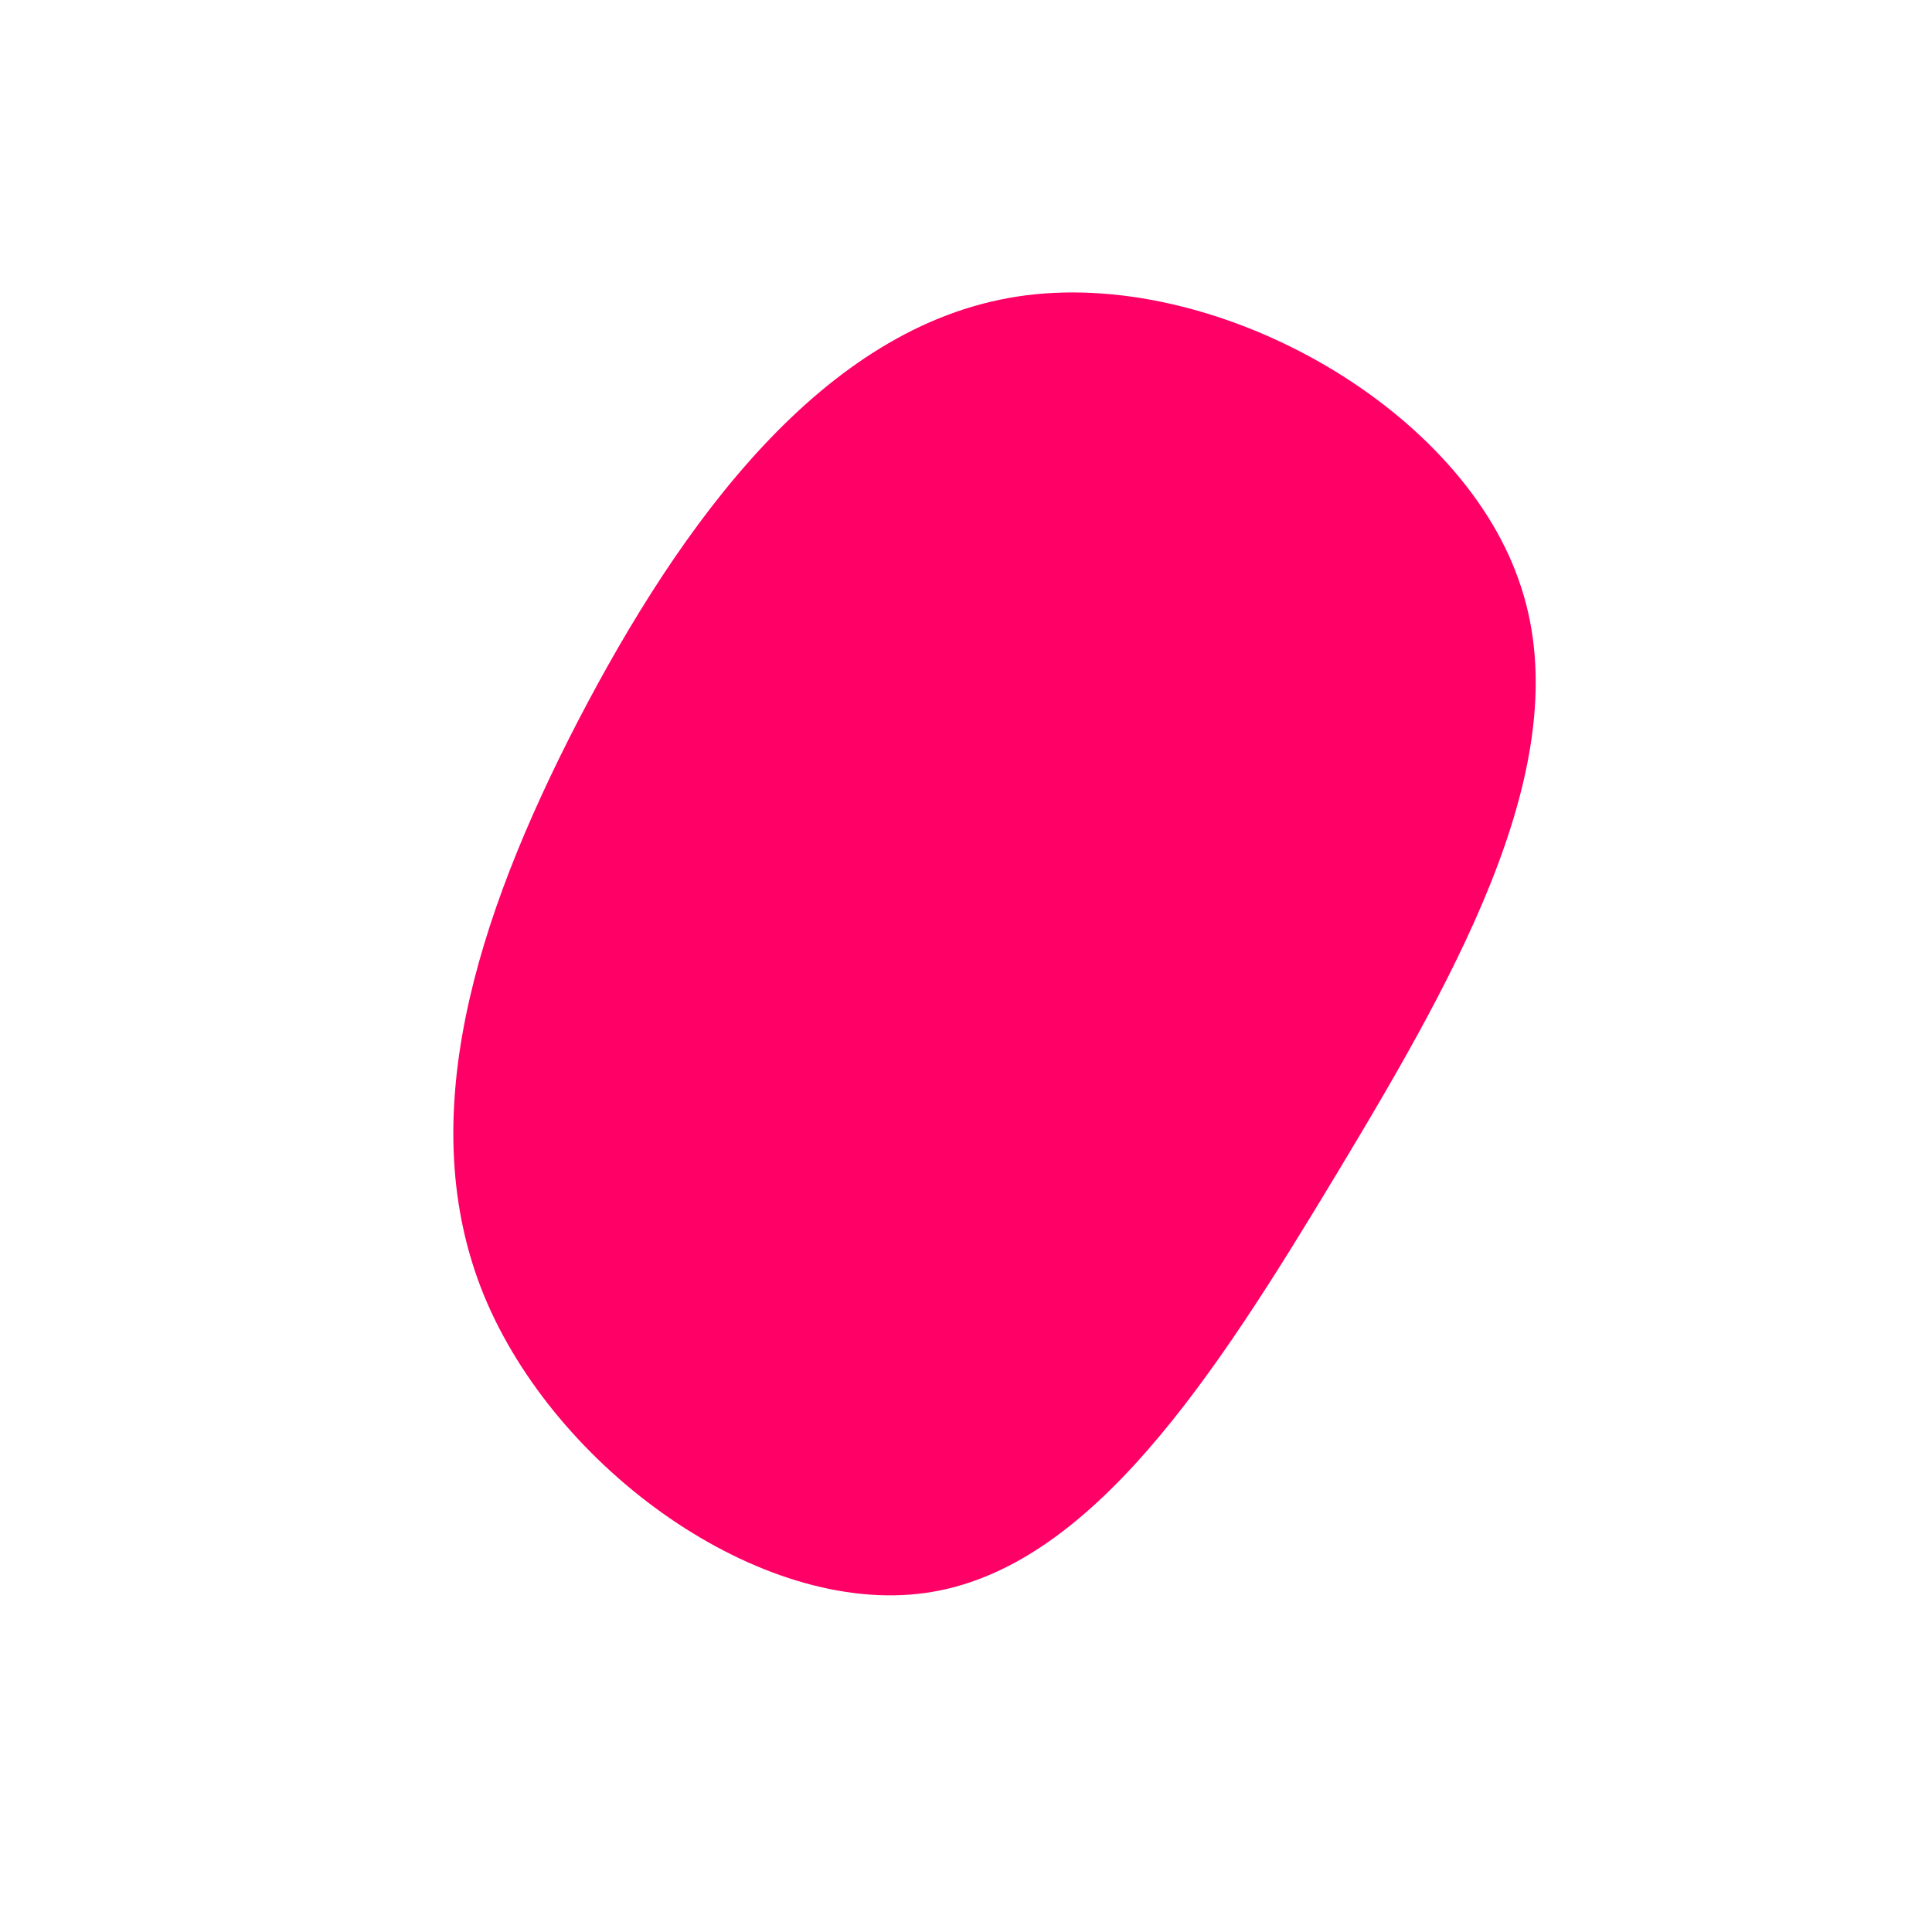
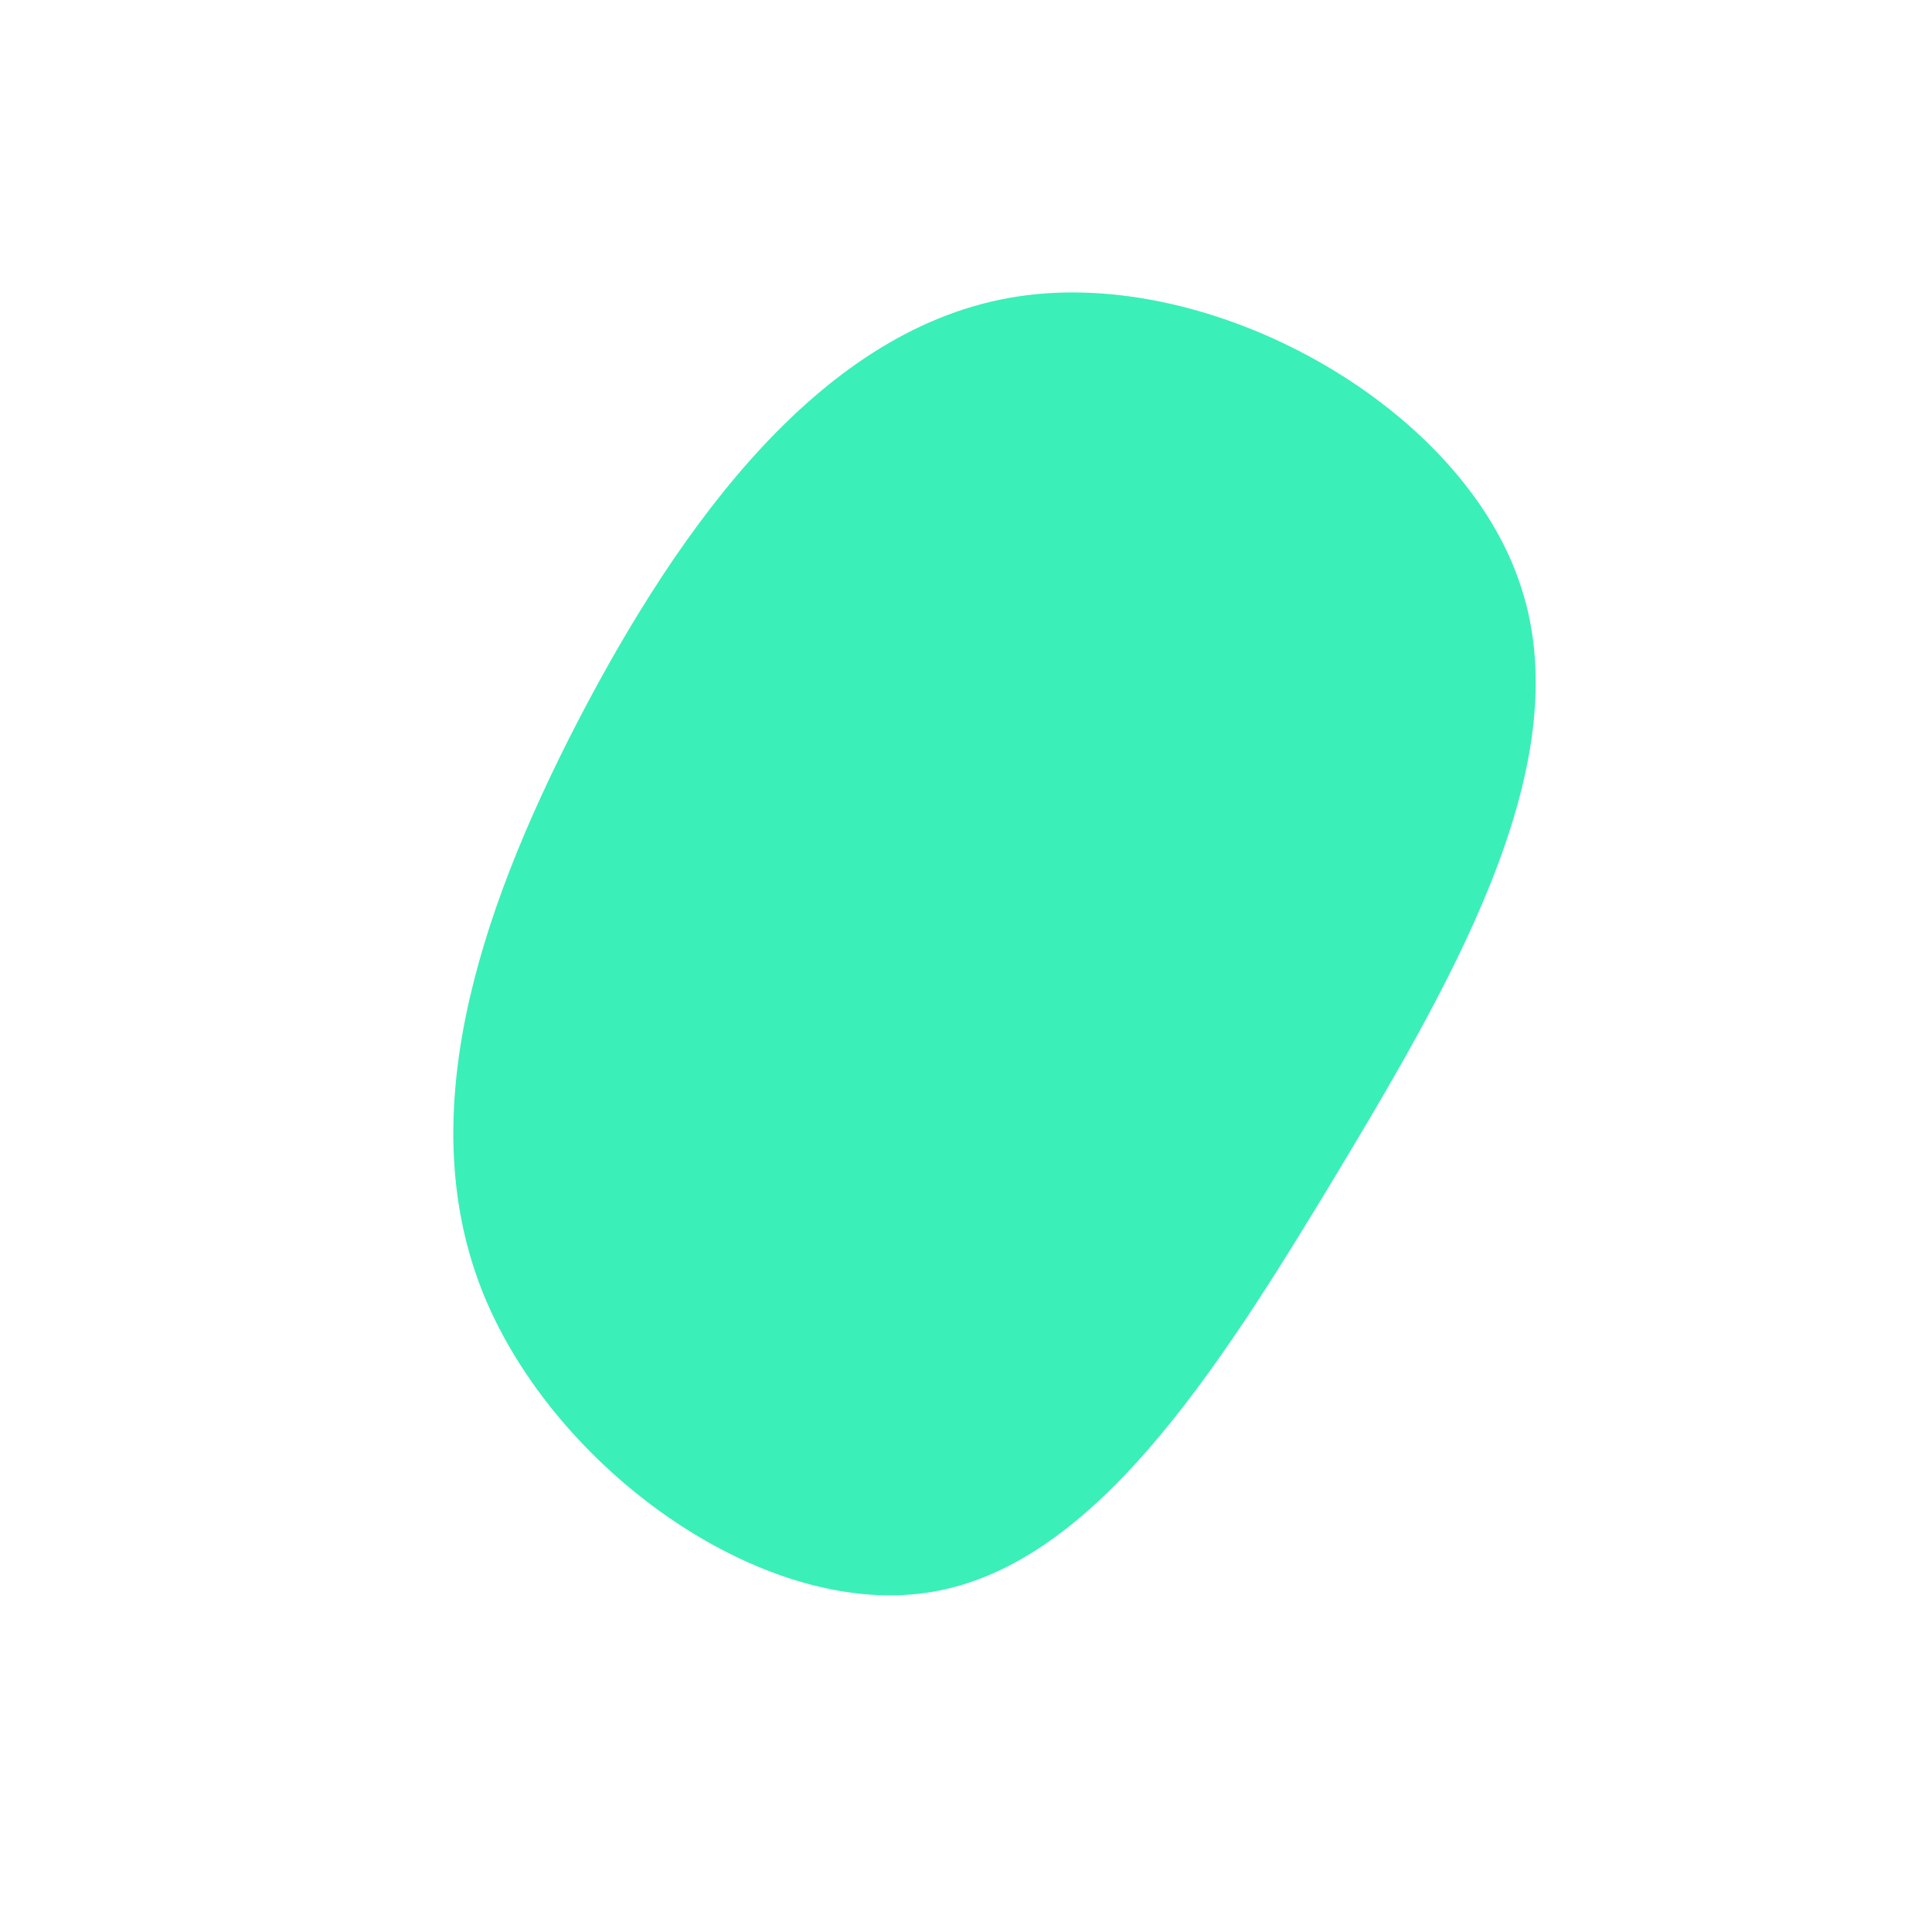
<svg xmlns="http://www.w3.org/2000/svg" viewBox="0 0 200 200">
-   <path fill="#FF0066" d="M57.2,-40C63.7,-21.9,51.2,0.2,38.5,21.3C25.8,42.4,12.9,62.5,-4.2,64.9C-21.3,67.3,-42.5,52.1,-49.9,34.1C-57.3,16,-50.8,-4.8,-40.2,-25.3C-29.5,-45.9,-14.8,-66.2,5.3,-69.3C25.4,-72.4,50.8,-58.2,57.2,-40Z" transform="translate(100 100)" />
+   <path fill="#3BEFB8" d="M57.2,-40C63.7,-21.9,51.2,0.2,38.5,21.3C25.8,42.4,12.9,62.5,-4.2,64.9C-21.3,67.3,-42.5,52.1,-49.9,34.1C-57.3,16,-50.8,-4.8,-40.2,-25.3C-29.5,-45.9,-14.8,-66.2,5.3,-69.3C25.4,-72.4,50.8,-58.2,57.2,-40Z" transform="translate(100 100)" />
</svg>
